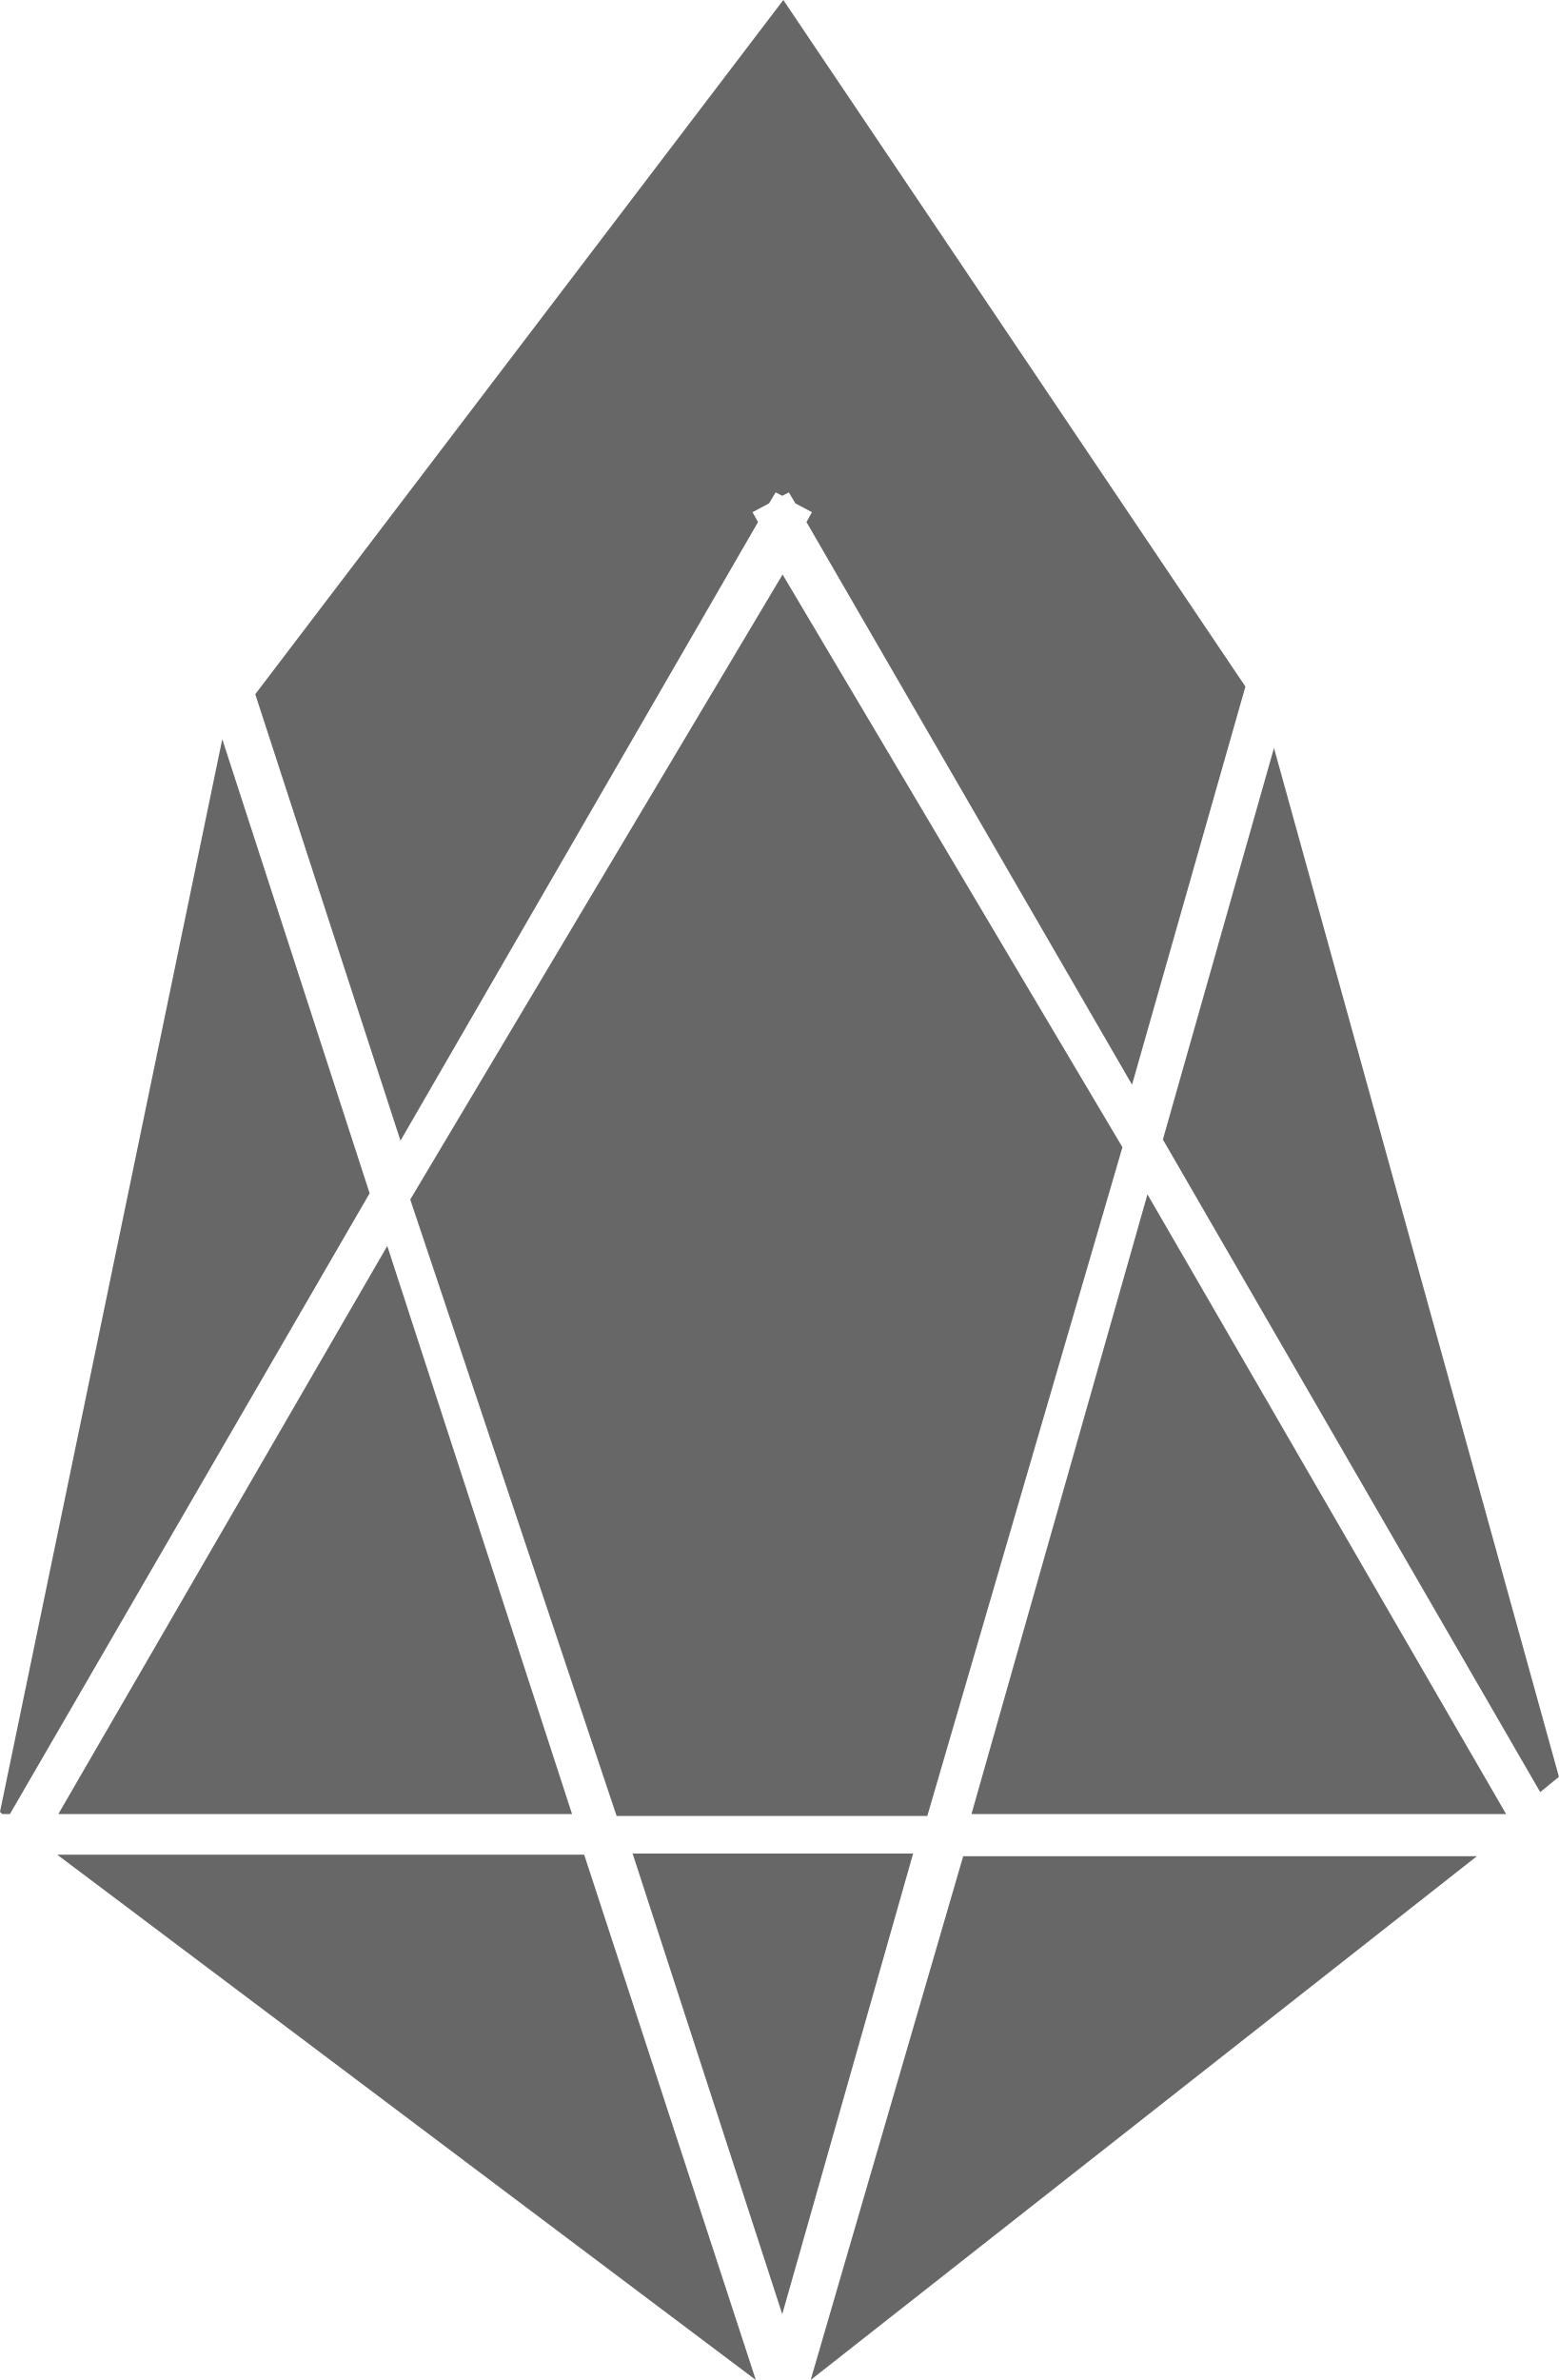
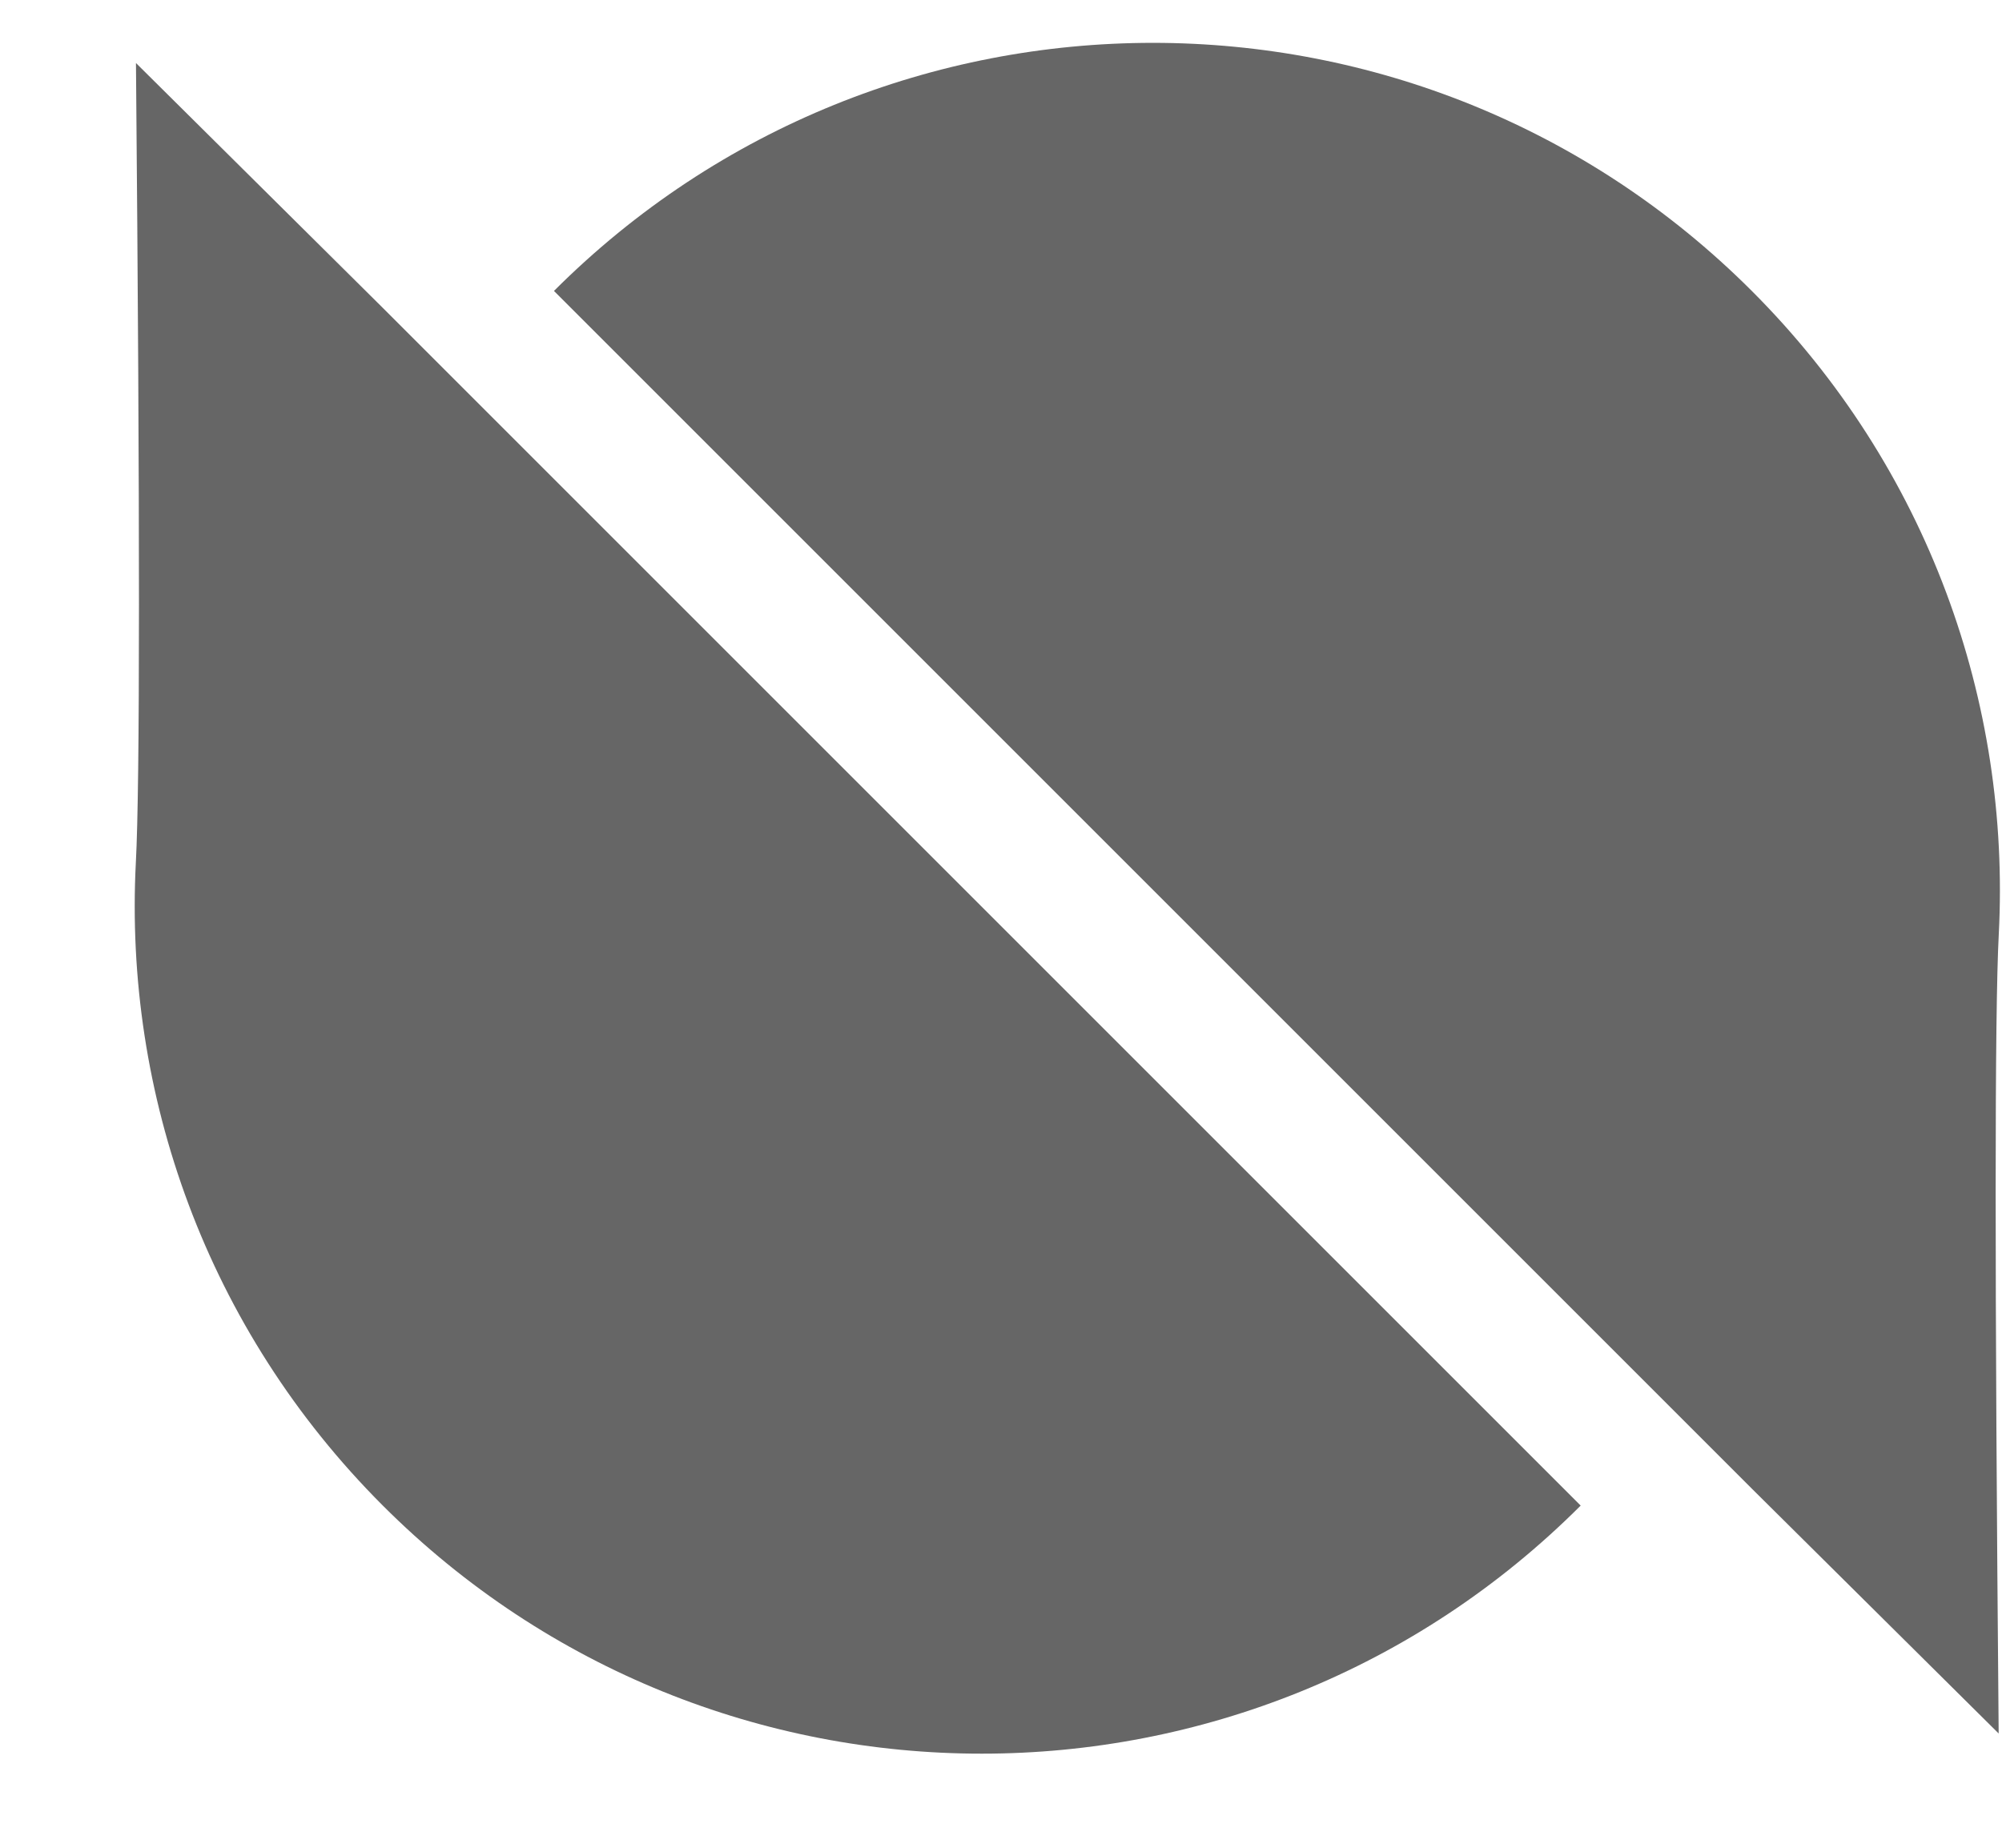
- <svg xmlns="http://www.w3.org/2000/svg" width="19px" height="29px" viewBox="0 0 19 29" version="1.1">
-   <g id="Page-1" stroke="none" stroke-width="1" fill="none" fill-rule="evenodd" opacity="0.597">
-     <g id="文章详情" transform="translate(-5, -952)" fill="#000000" fill-rule="nonzero">
-       <g id="ic_EOS" transform="translate(5, 952)">
-         <path d="M4.505,14.54 L2.709,9.007 L0,22.077 L0.027,22.104 L0.121,22.104 L4.505,14.54 Z M0.697,22.599 L9.212,29 L7.12,22.599 L0.697,22.599 Z M9.239,6.361 L9.171,6.241 L9.373,6.134 L9.453,6 L9.534,6.041 L9.614,6 L9.694,6.134 L9.896,6.241 L9.829,6.361 L13.797,13.217 L15.179,8.366 L9.547,0 L3.111,8.459 L4.881,13.899 L9.239,6.361 Z M11.84,22.104 L18.356,22.104 L13.985,14.553 L11.84,22.104 Z M0.711,22.104 L6.972,22.104 L4.72,15.182 L0.711,22.104 Z M18.772,21.837 L19,21.65 L15.527,9.114 L14.173,13.885 L18.772,21.837 Z M9.534,28.198 L11.129,22.585 L7.71,22.585 L9.534,28.198 Z" id="形状" />
-         <path d="M5,14.616 L7.515,22.127 L11.302,22.127 L13.68,13.979 L9.538,7 L5,14.616 Z M9.88,29 L18,22.618 L11.739,22.618 L9.88,29 Z" id="形状" />
+ <svg xmlns="http://www.w3.org/2000/svg" width="13px" height="12px" viewBox="0 0 13 12" version="1.1">
+   <g id="Page-1" stroke="none" stroke-width="1" fill="none" fill-rule="evenodd" opacity="0.598">
+     <g id="文章详情" transform="translate(-43, -980)" fill="#000000">
+       <g id="分组-4" transform="translate(38, 913)">
+         <g id="分组-3-copy" transform="translate(2, 65)">
+           <path d="M7.761,11.785 C10.799,11.785 13.261,9.323 13.261,6.285 L2.261,6.285 L0.003,6.294 C2.112,8.366 3.336,9.59 3.673,9.965 C4.68,11.082 6.139,11.785 7.761,11.785 Z" id="椭圆形" transform="translate(6.632128, 9.035134) rotate(45) translate(-6.632128, -9.035134) " />
+           <path d="M14.358,9.382 C17.396,9.382 19.858,6.92 19.858,3.882 L8.858,3.882 L6.6,3.891 C8.709,5.963 9.933,7.187 10.27,7.562 C11.277,8.679 12.736,9.382 14.358,9.382 Z" id="椭圆形" transform="translate(13.22912, 6.632128) scale(-1, -1) rotate(45) translate(-13.22912, -6.632128) " />
+         </g>
      </g>
    </g>
  </g>
</svg>
